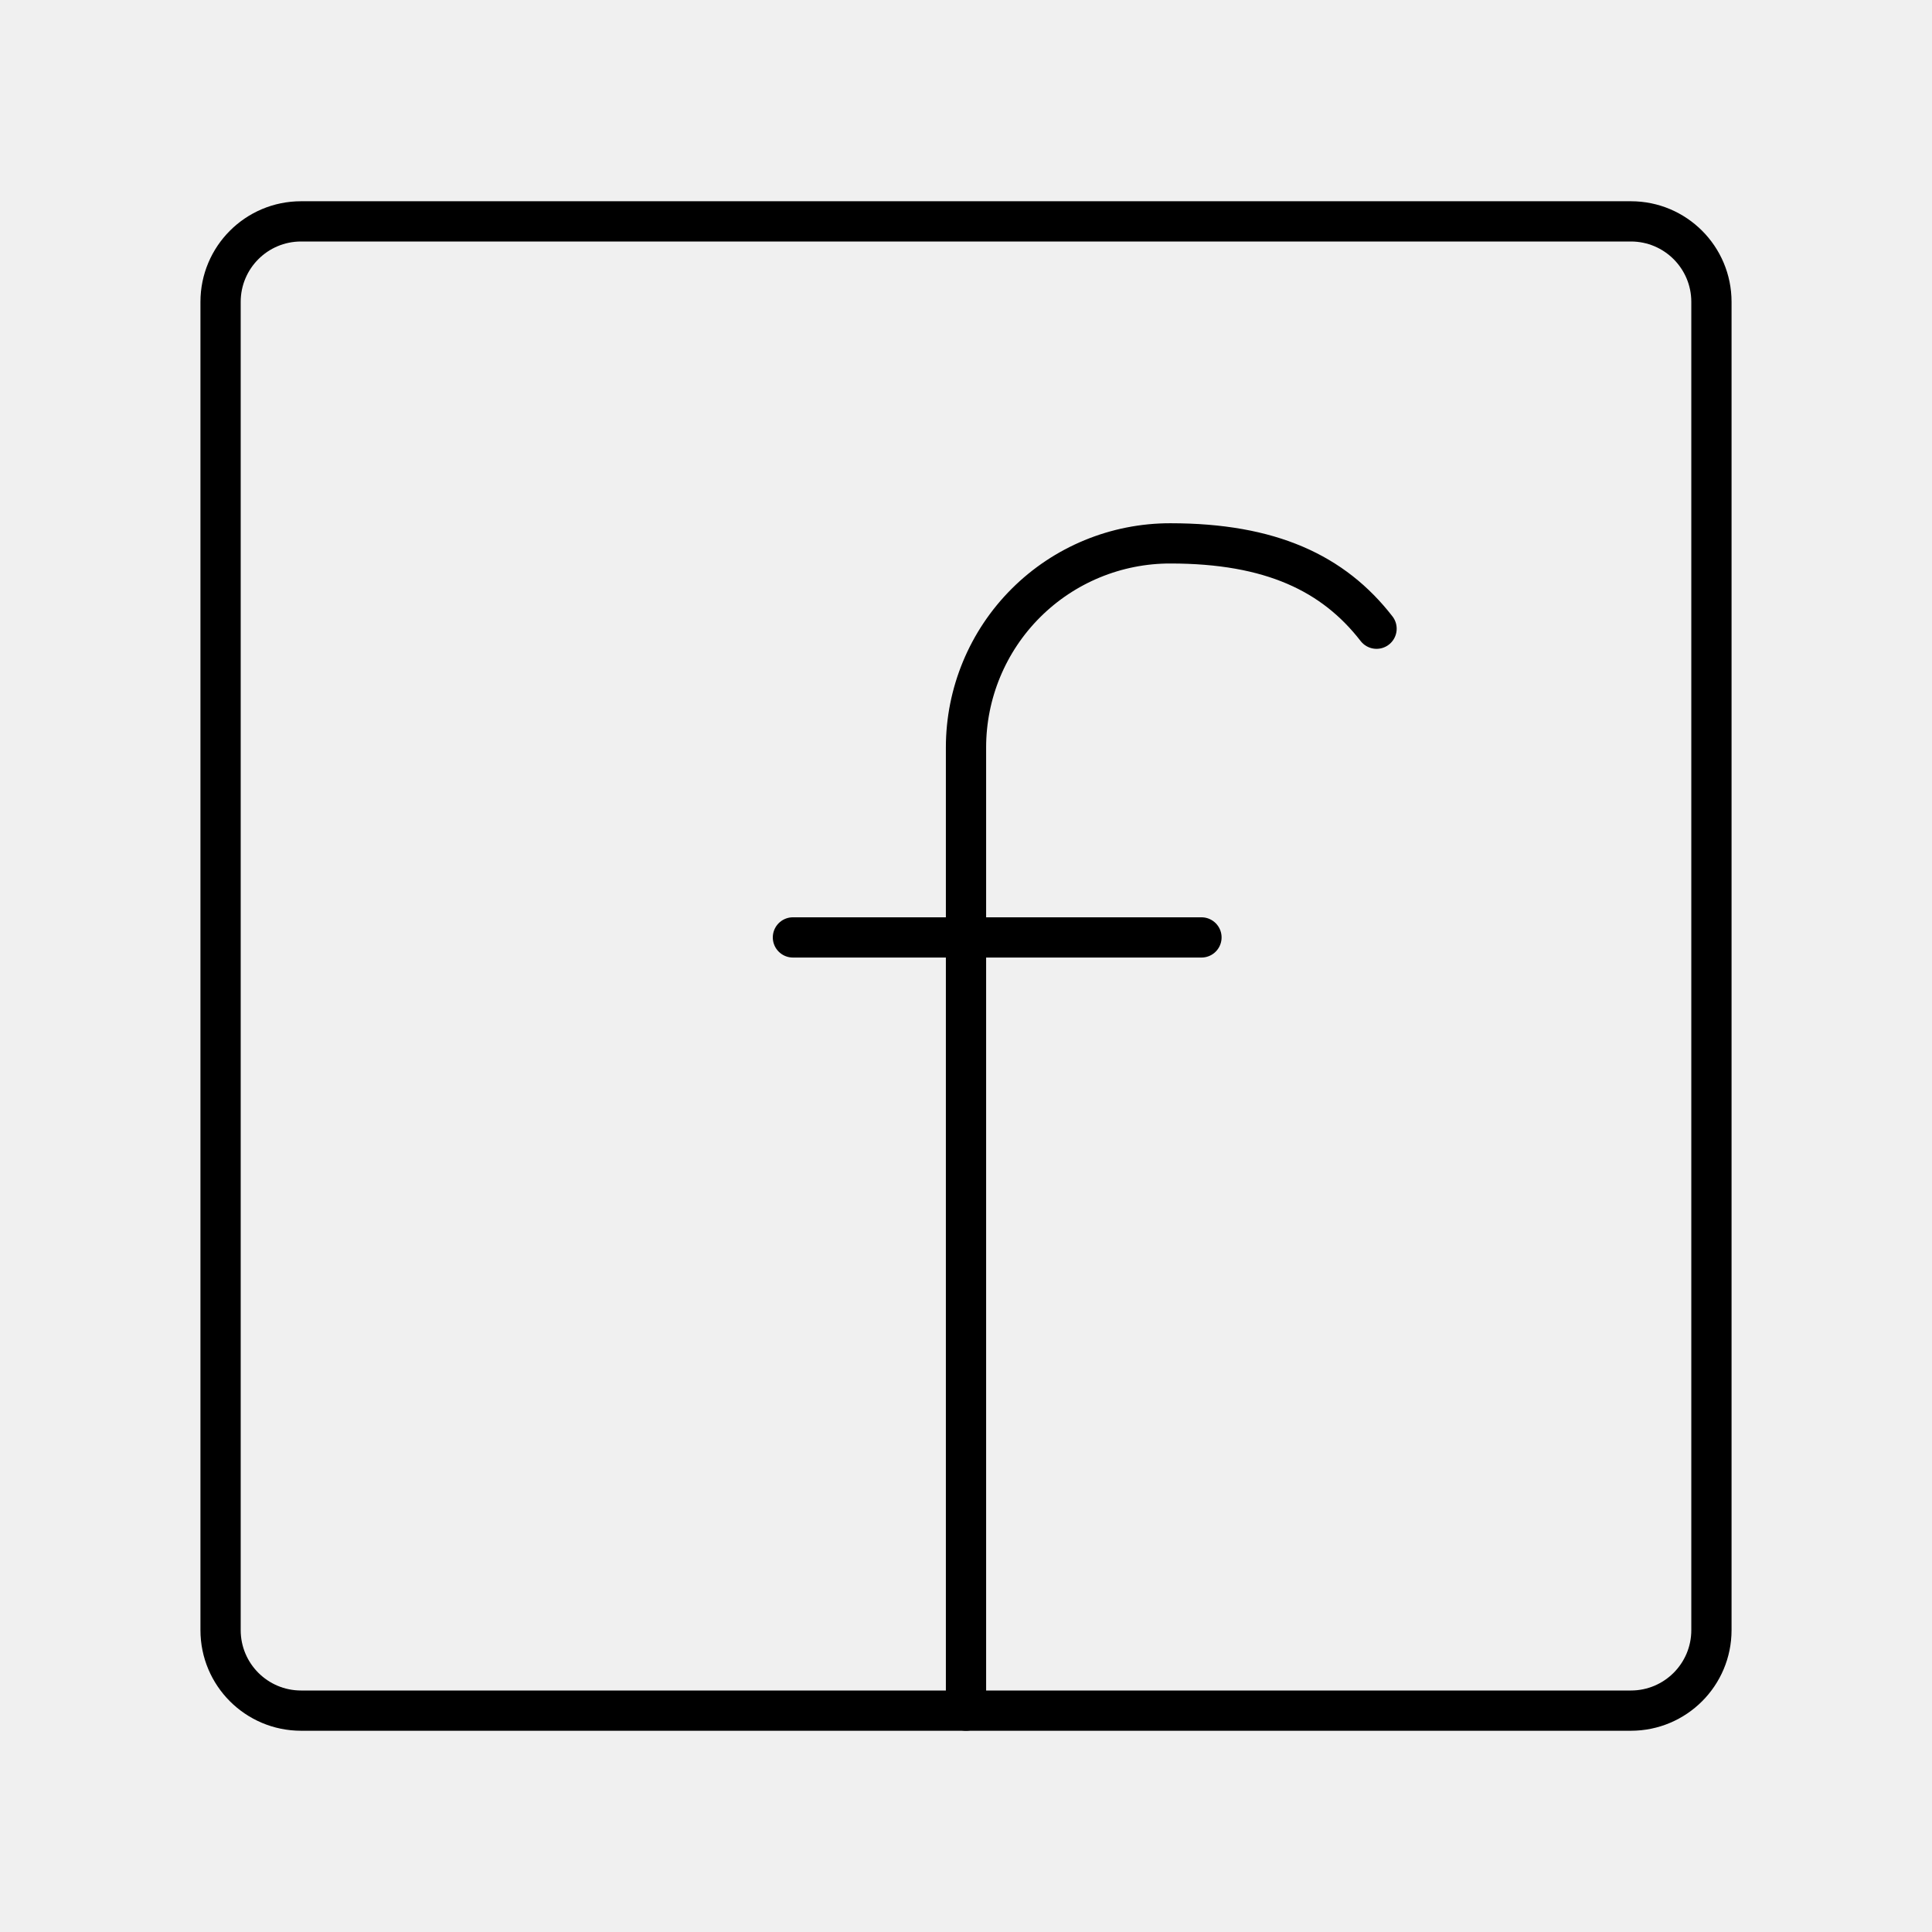
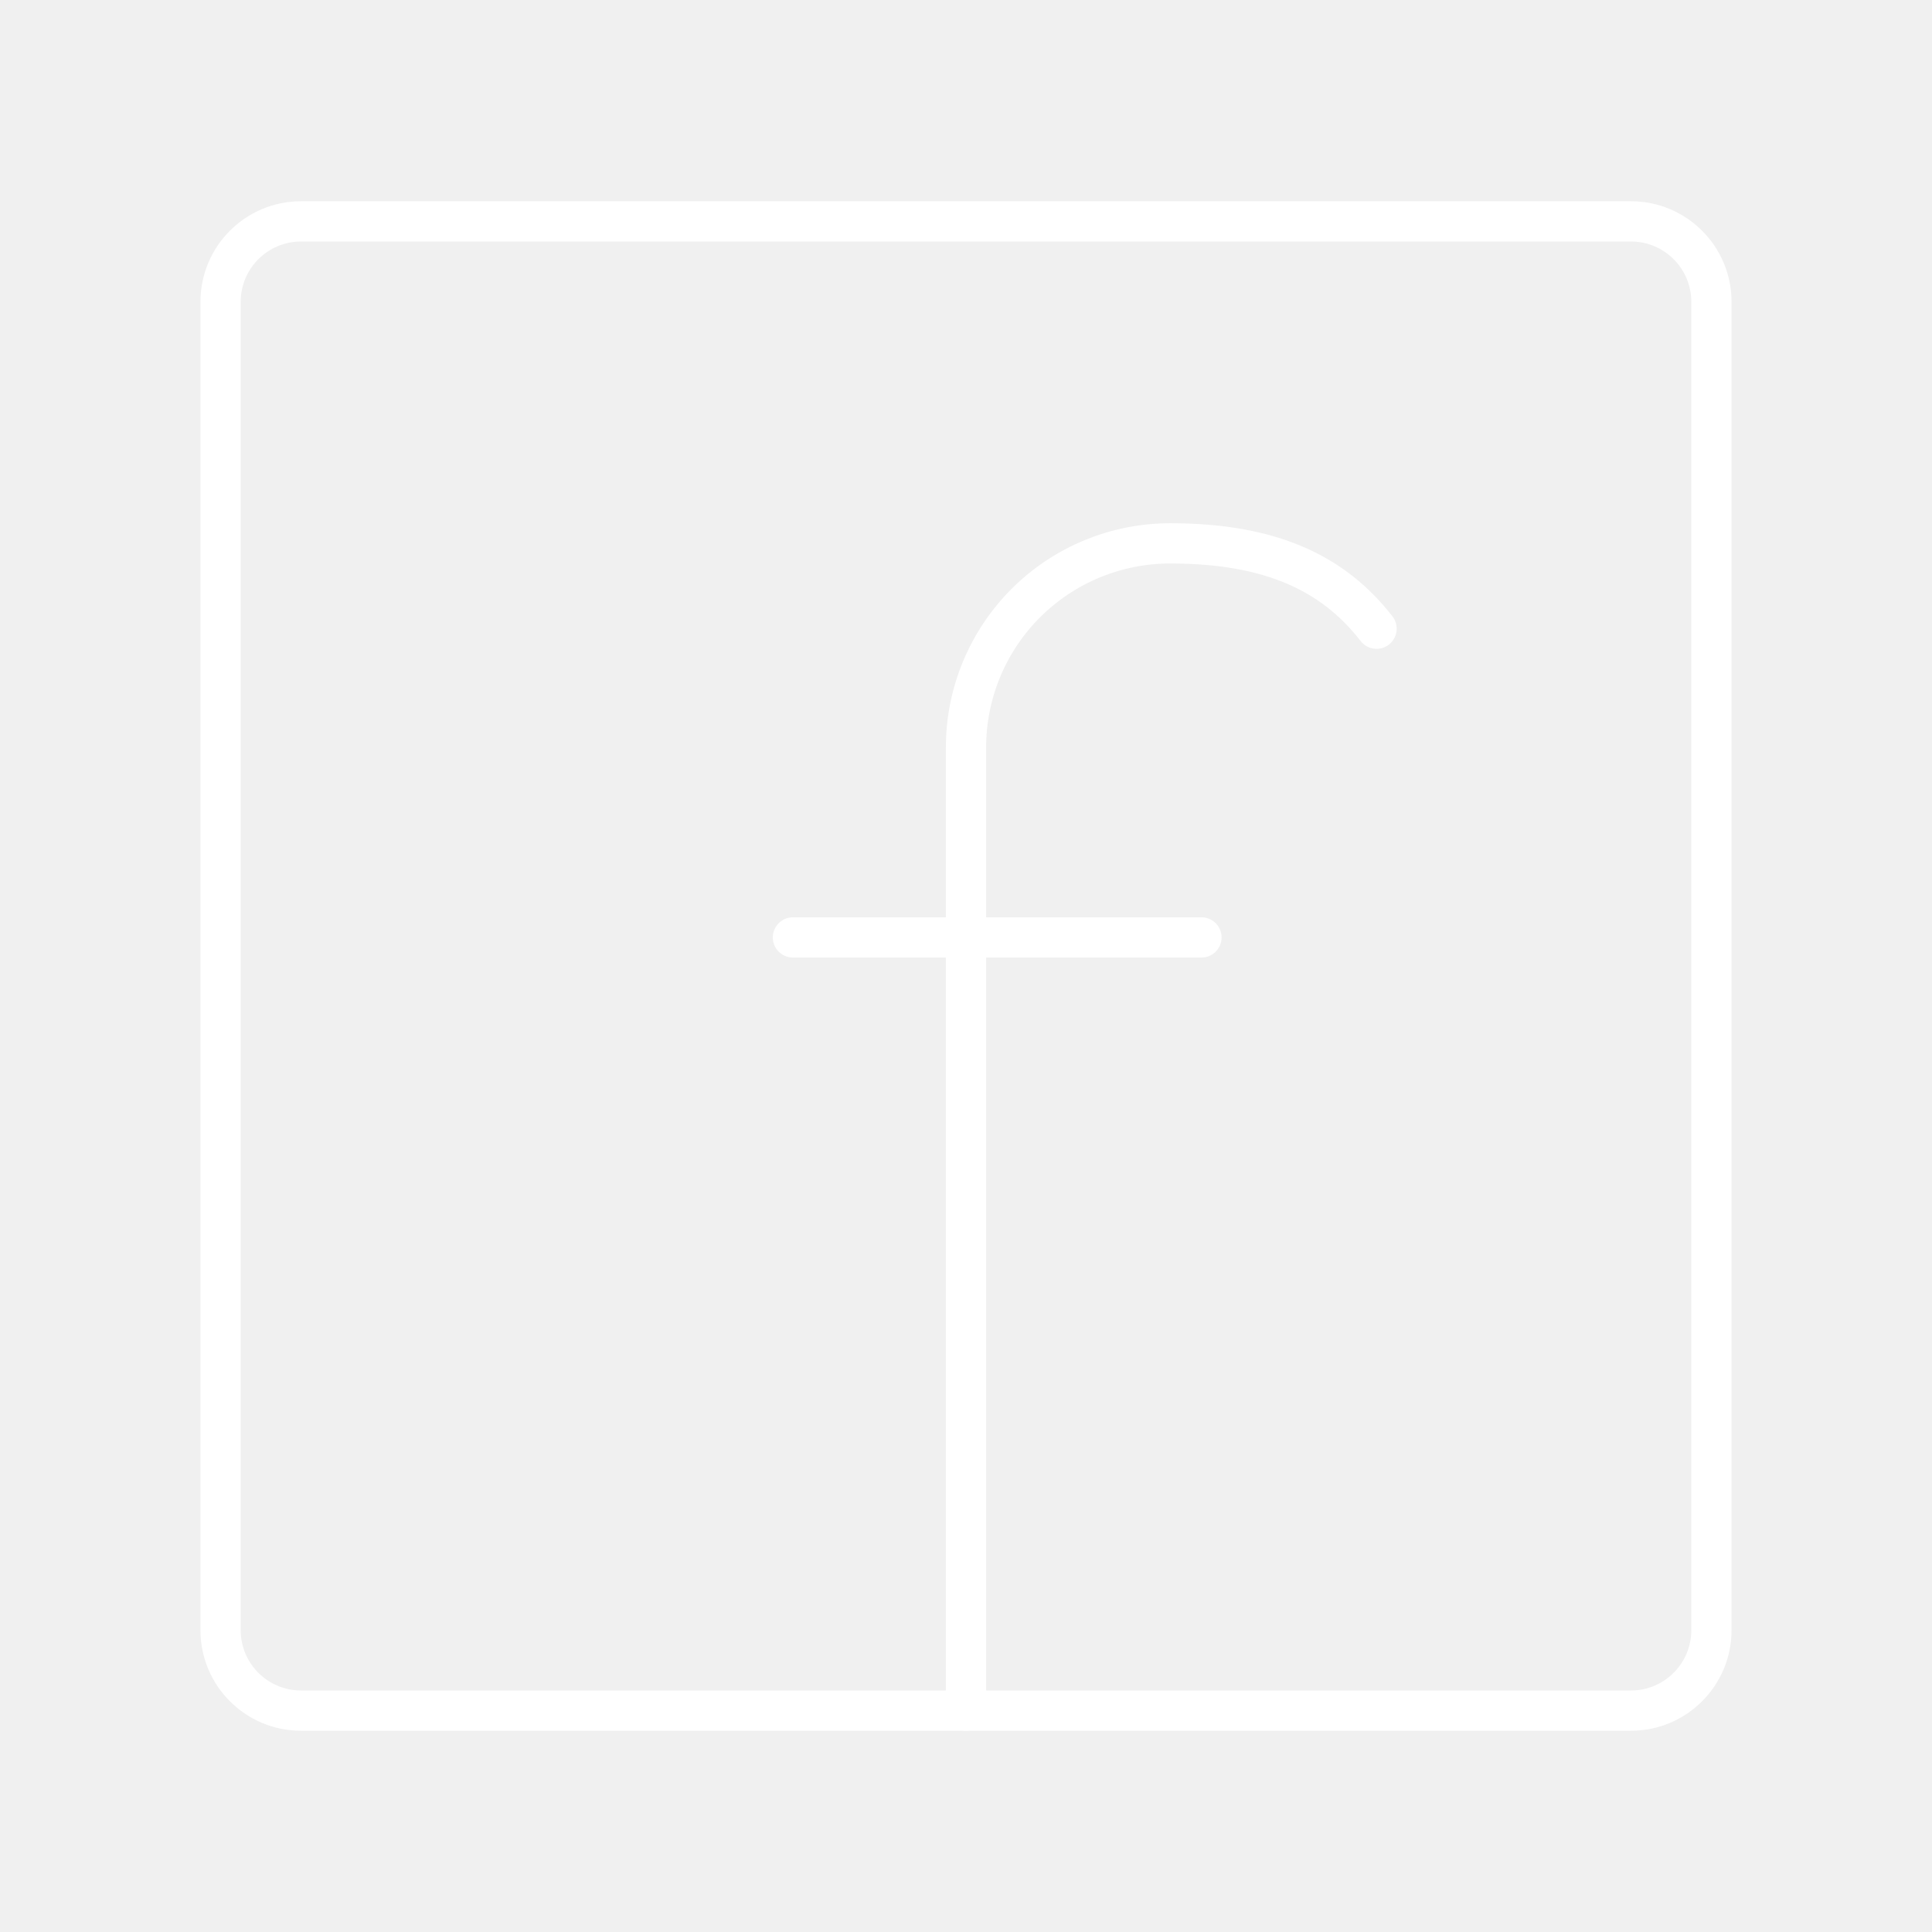
<svg xmlns="http://www.w3.org/2000/svg" width="800px" height="800px" viewBox="0 0 48 48">
  <defs>
-     <style>.a{fill:none;stroke:#000000;stroke-linecap:round;stroke-linejoin:round;}</style>
+     <style>.a{fill:none;stroke:#ffffff;stroke-linecap:round;stroke-linejoin:round;}</style>
  </defs>
  <path class="a" d="M24,42.5V18.57a5.07,5.07,0,0,1,5.08-5.07h0c2.49,0,4.05.74,5.12,2.12" />
  <line class="a" x1="19.7" y1="23.29" x2="29.85" y2="23.29" />
  <path class="a" d="M7.48,5.5a2,2,0,0,0-2,2h0v33a2,2,0,0,0,2,2H40.52a2,2,0,0,0,2-2h0v-33a2,2,0,0,0-2-2H7.48Z" />
</svg>
